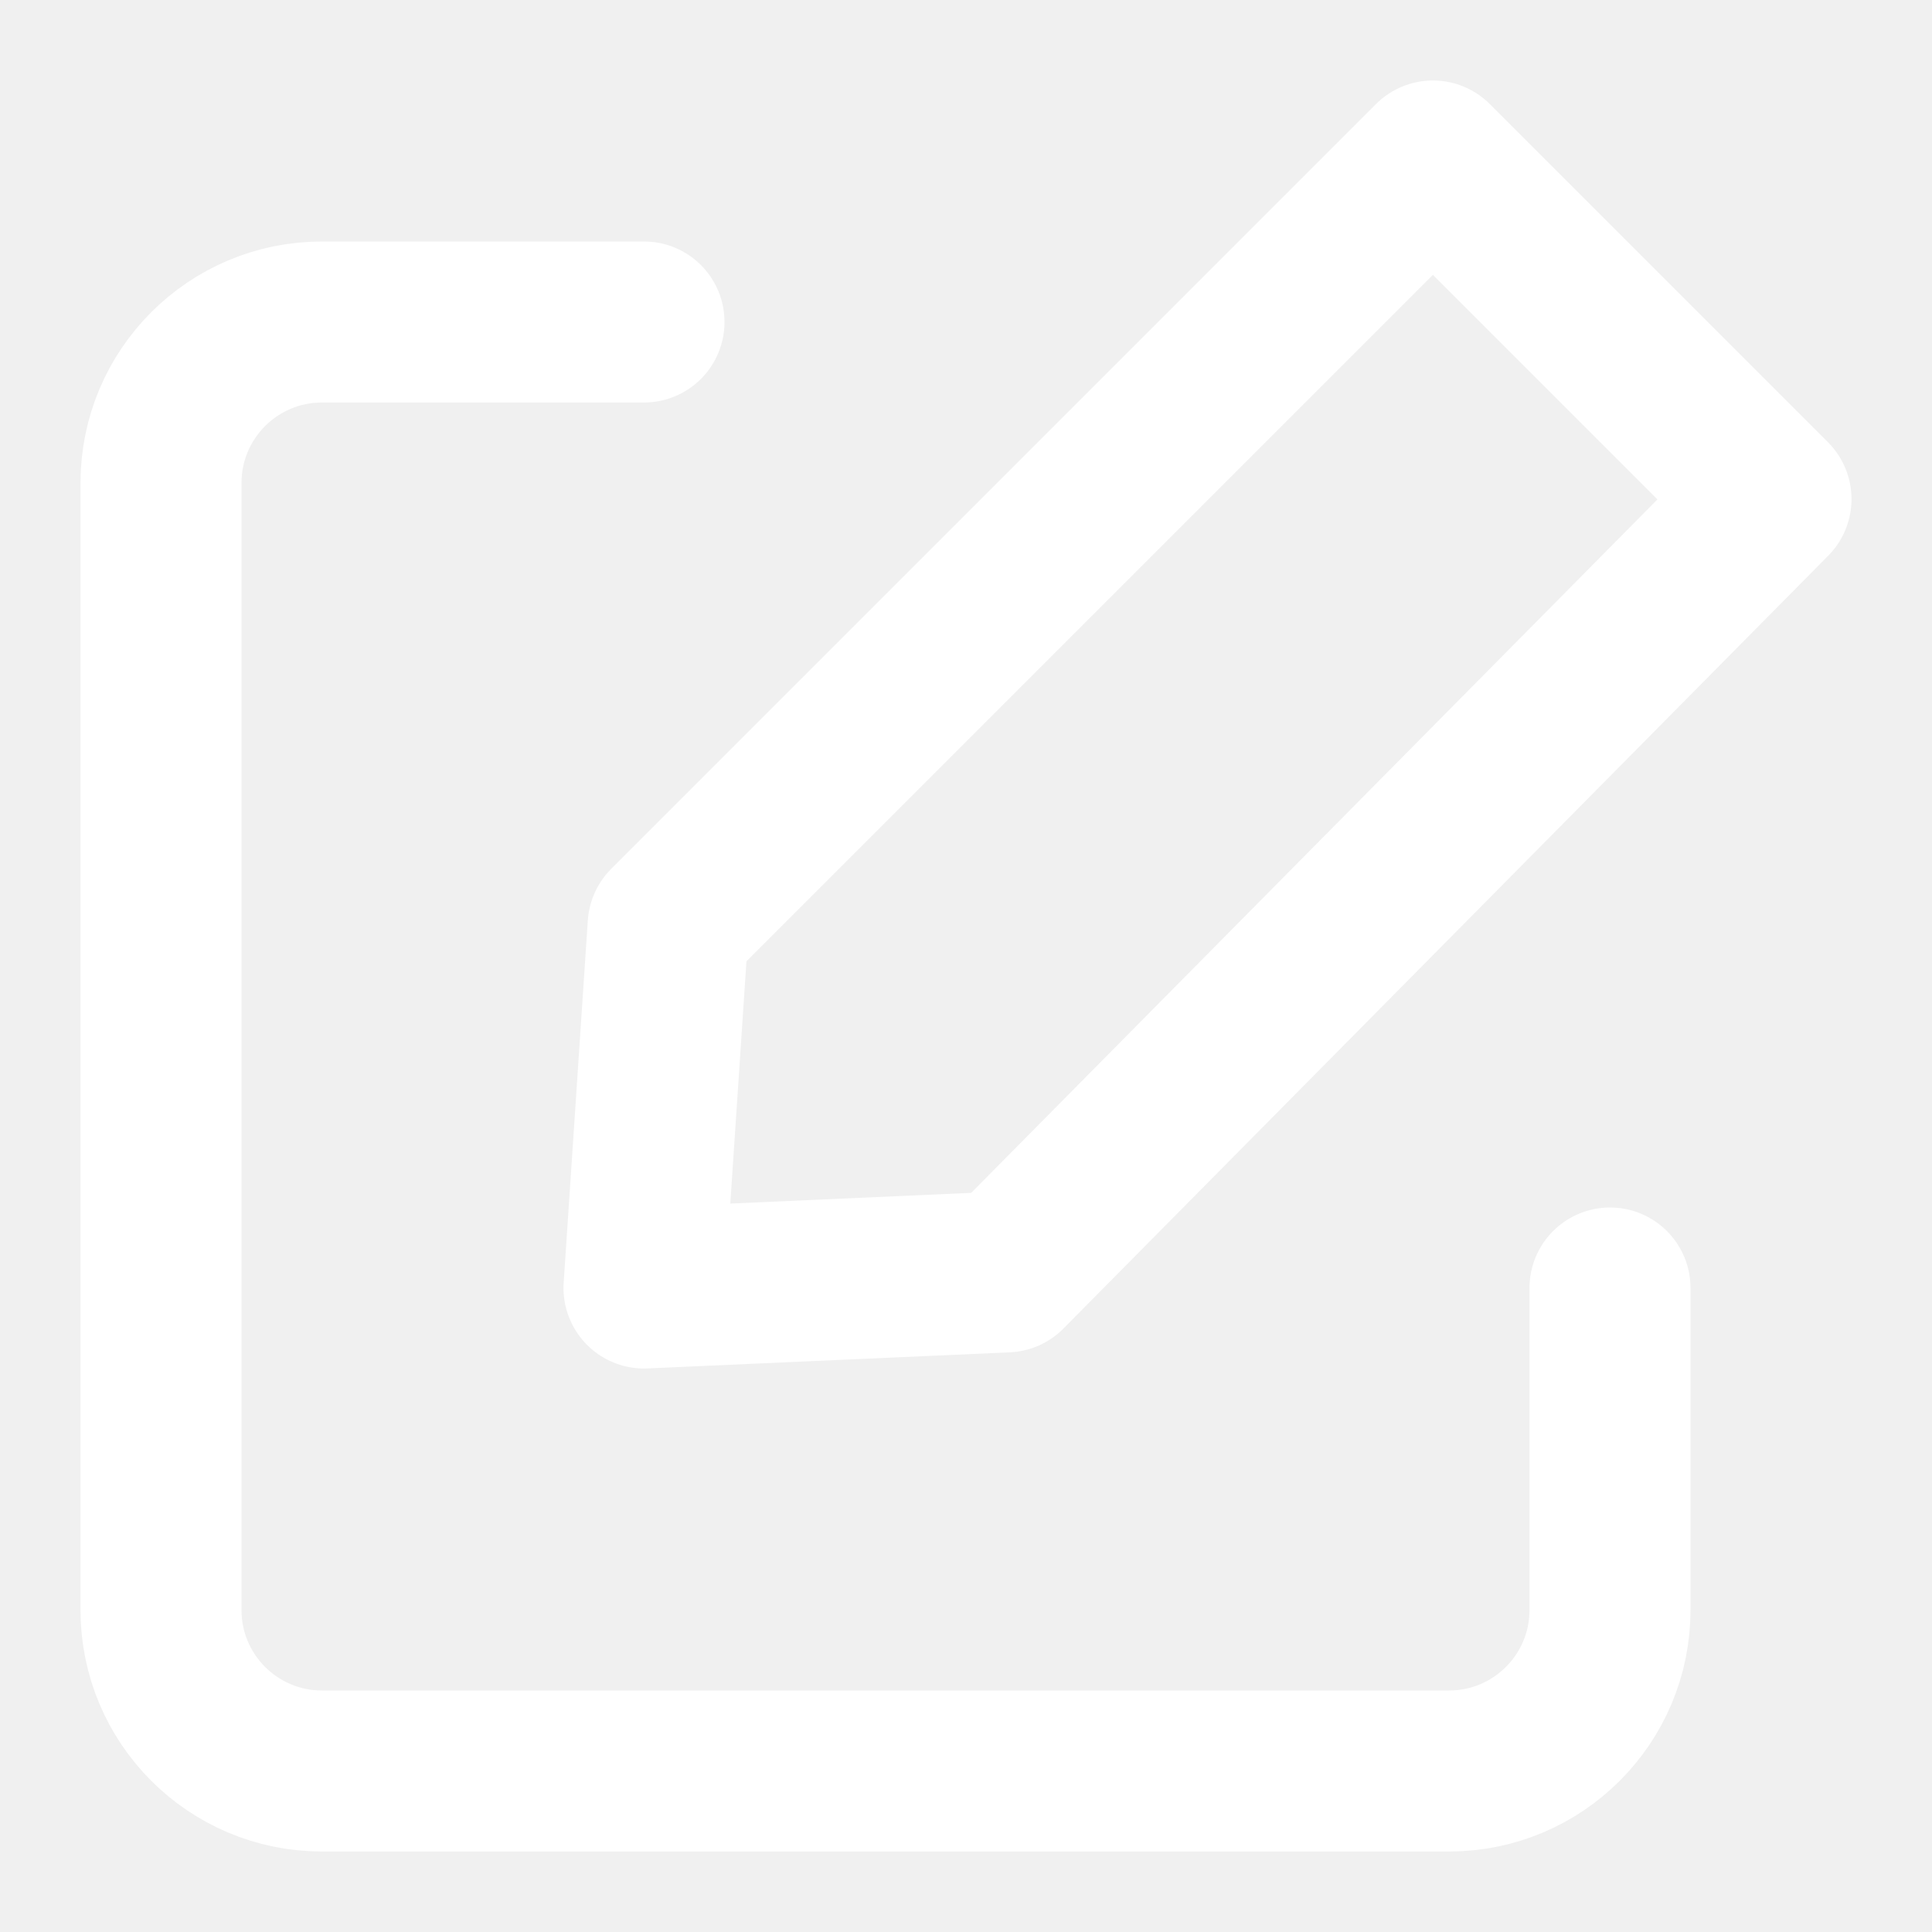
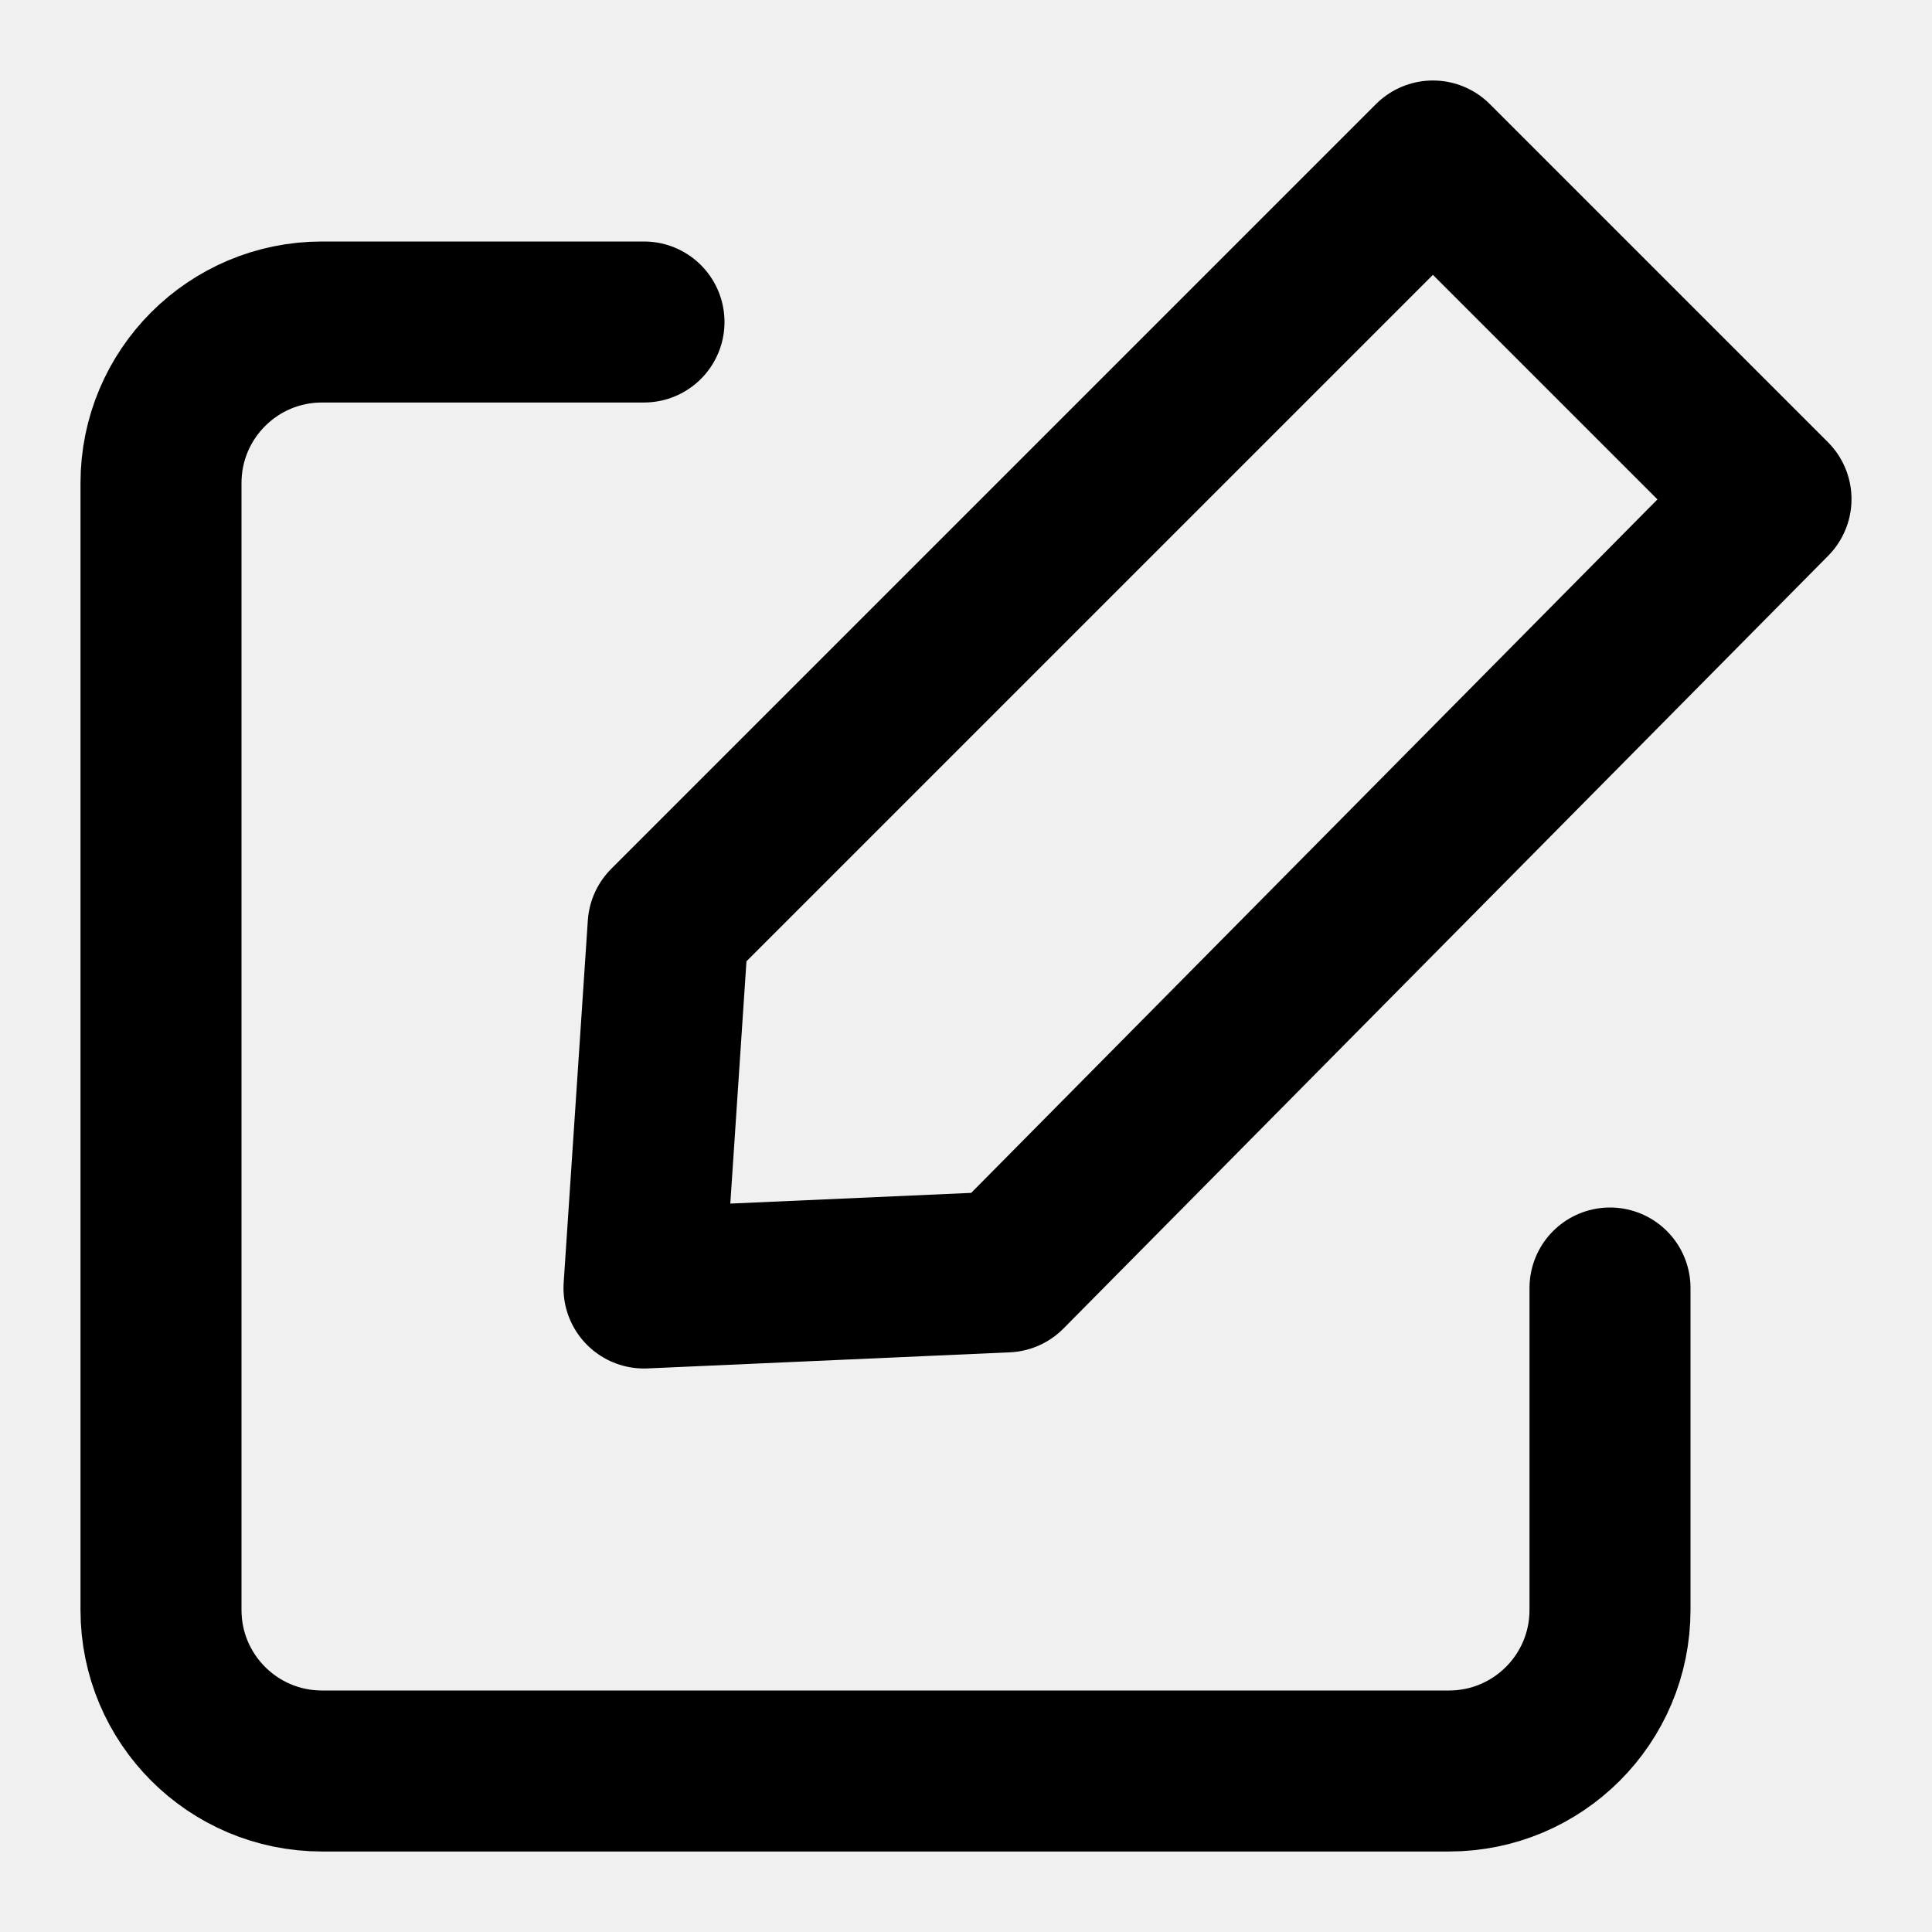
<svg xmlns="http://www.w3.org/2000/svg" viewBox="0 0 24 24">
-   <g fill="none" stroke="#FFFFFF" stroke-linecap="round" stroke-linejoin="round" stroke-width="2">
+   <g fill="none" stroke="#000000" stroke-linecap="round" stroke-linejoin="round" stroke-width="2">
    <path d="M20 16v4a2 2 0 0 1-2 2H4a2 2 0 0 1-2-2V6a2 2 0 0 1 2-2h4" />
    <path d="M12.5 15.8 22 6.2 17.8 2l-9.5 9.5L8 16z" />
  </g>
</svg>
